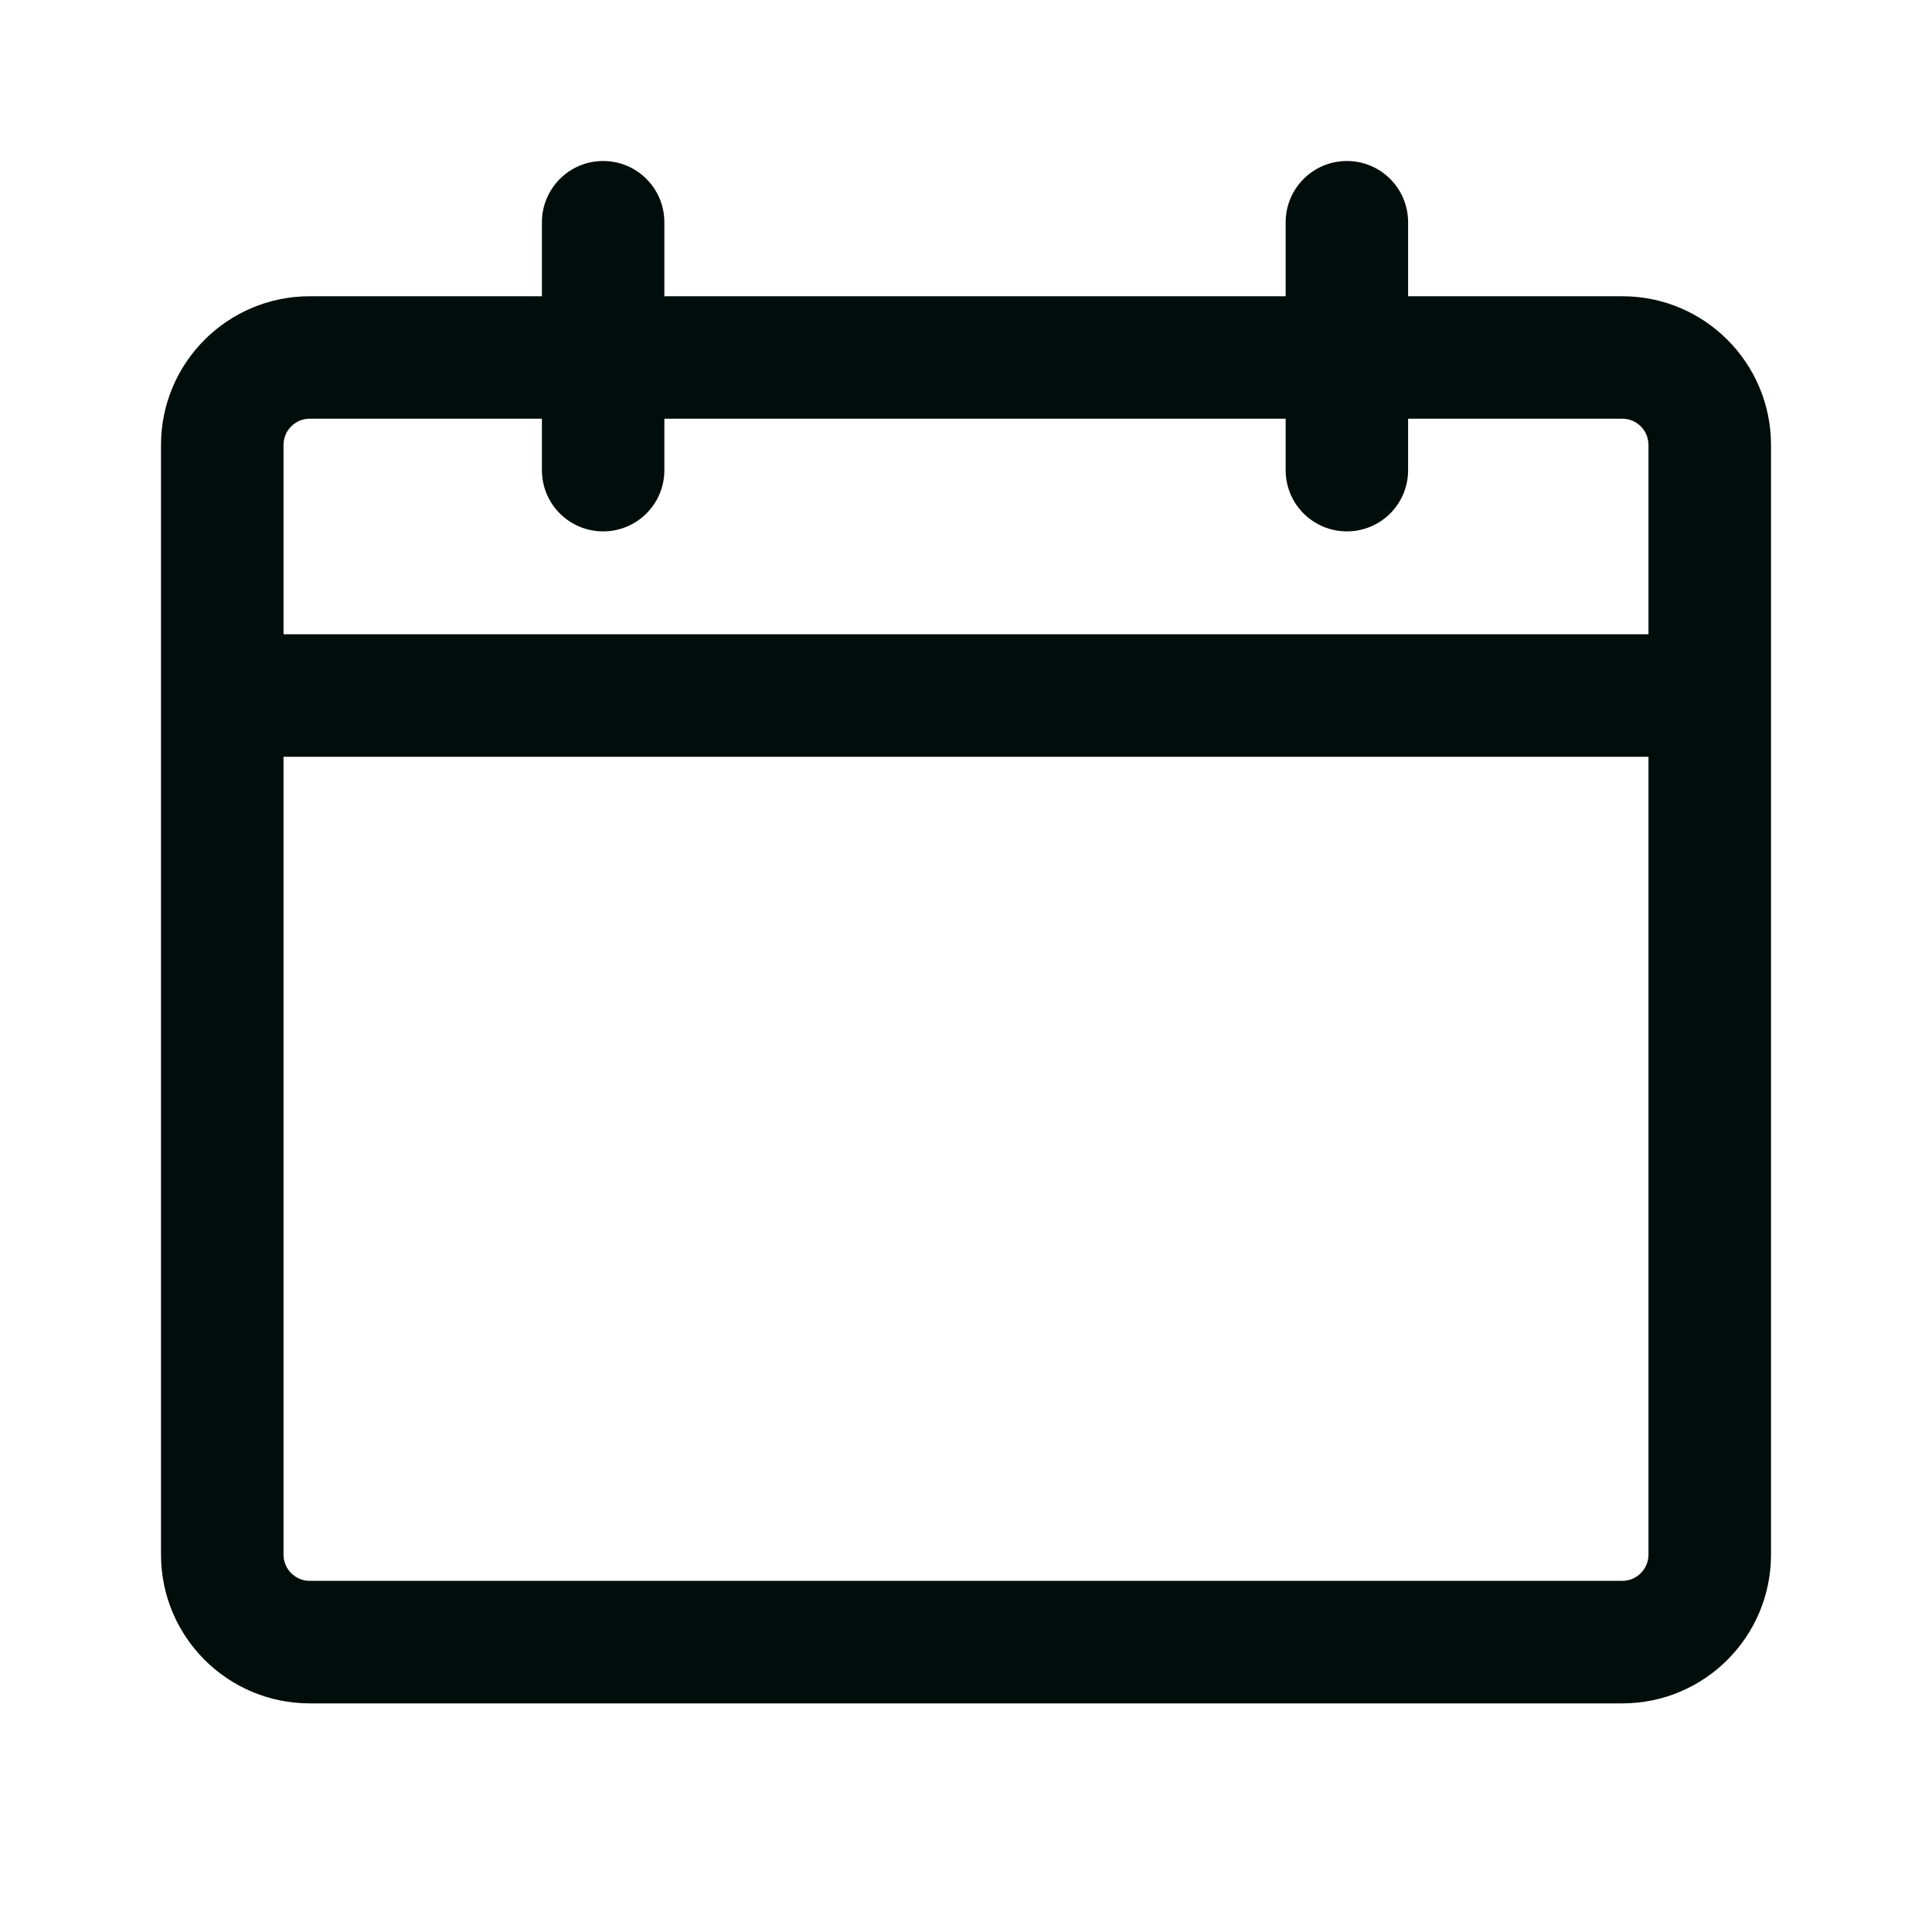
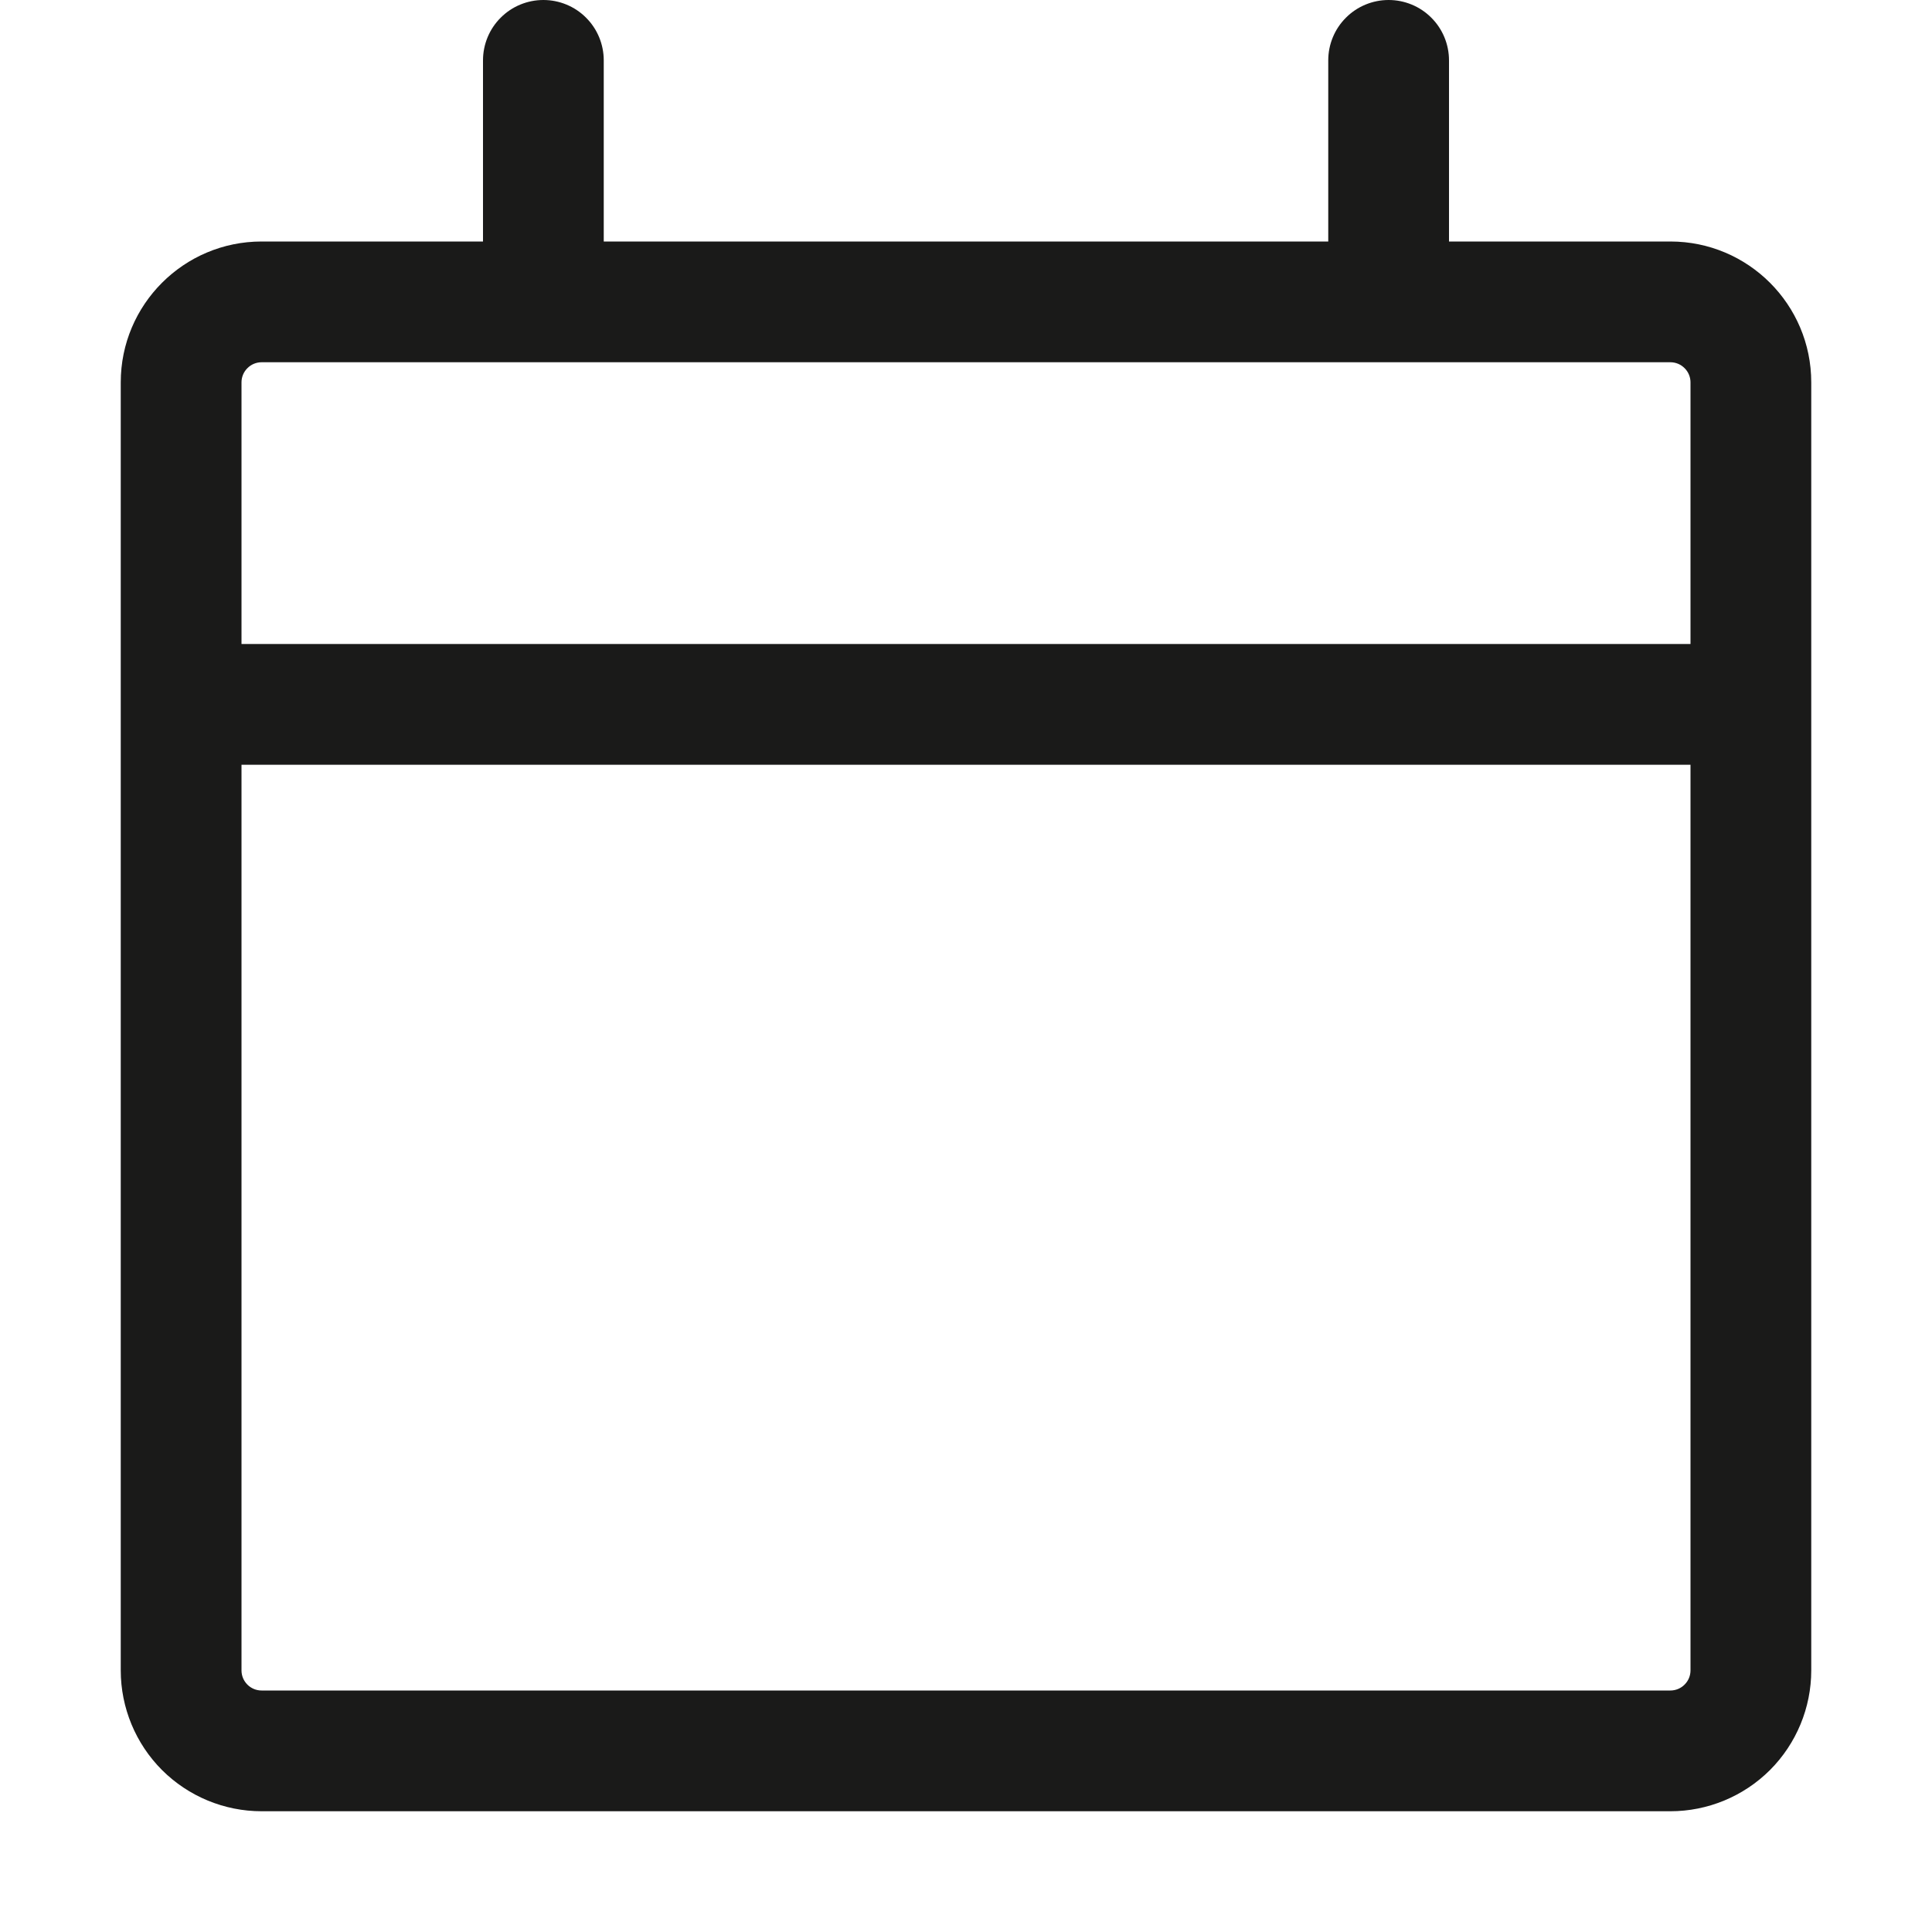
- <svg xmlns="http://www.w3.org/2000/svg" width="24" height="24" viewBox="0 0 24 24" fill="none">
-   <path fill-rule="evenodd" clip-rule="evenodd" d="M7.492 2C7.913 2 8.253 2.341 8.253 2.761V3.68H15.971V2.761C15.971 2.341 16.311 2 16.732 2C17.152 2 17.492 2.341 17.492 2.761V3.68H20.152C21.173 3.68 22 4.507 22 5.528V7.879V9.401V19.312C22 20.333 21.173 21.16 20.152 21.16H3.848C2.827 21.16 2 20.333 2 19.312V9.401V7.879V5.528C2 4.507 2.827 3.68 3.848 3.68H6.732V2.761C6.732 2.341 7.072 2 7.492 2ZM15.971 5.201V5.841C15.971 6.261 16.311 6.601 16.732 6.601C17.152 6.601 17.492 6.261 17.492 5.841V5.201H20.152C20.332 5.201 20.478 5.347 20.478 5.528V7.879H3.522V5.528C3.522 5.347 3.668 5.201 3.848 5.201H6.732V5.841C6.732 6.261 7.072 6.601 7.492 6.601C7.913 6.601 8.253 6.261 8.253 5.841V5.201H15.971ZM3.522 9.401V19.312C3.522 19.492 3.668 19.638 3.848 19.638H20.152C20.332 19.638 20.478 19.492 20.478 19.312V9.401H3.522Z" fill="#000D0B" />
+ <svg xmlns="http://www.w3.org/2000/svg" width="32" height="32" viewBox="0 0 32 32" fill="none">
+   <path d="M9 0C9.265 0 9.52 0.105 9.707 0.293C9.895 0.48 10 0.735 10 1V4H22V1C22 0.735 22.105 0.48 22.293 0.293C22.48 0.105 22.735 0 23 0C23.265 0 23.52 0.105 23.707 0.293C23.895 0.48 24 0.735 24 1V4H27.667C28.955 4 30 5.045 30 6.333V27.667C30 28.285 29.754 28.879 29.317 29.317C28.879 29.754 28.285 30 27.667 30H4.333C3.714 30 3.121 29.754 2.683 29.317C2.246 28.879 2 28.285 2 27.667V6.333C2 5.045 3.045 4 4.333 4H8V1C8 0.735 8.105 0.48 8.293 0.293C8.48 0.105 8.735 0 9 0ZM28 12.667H4V27.667C4 27.851 4.149 28 4.333 28H27.667C27.755 28 27.84 27.965 27.902 27.902C27.965 27.84 28 27.755 28 27.667V12.667ZM4.333 6C4.245 6 4.16 6.035 4.098 6.098C4.035 6.16 4 6.245 4 6.333V10.667H28V6.333C28 6.245 27.965 6.16 27.902 6.098C27.84 6.035 27.755 6 27.667 6H4.333Z" fill="#1A1A19" />
</svg>
